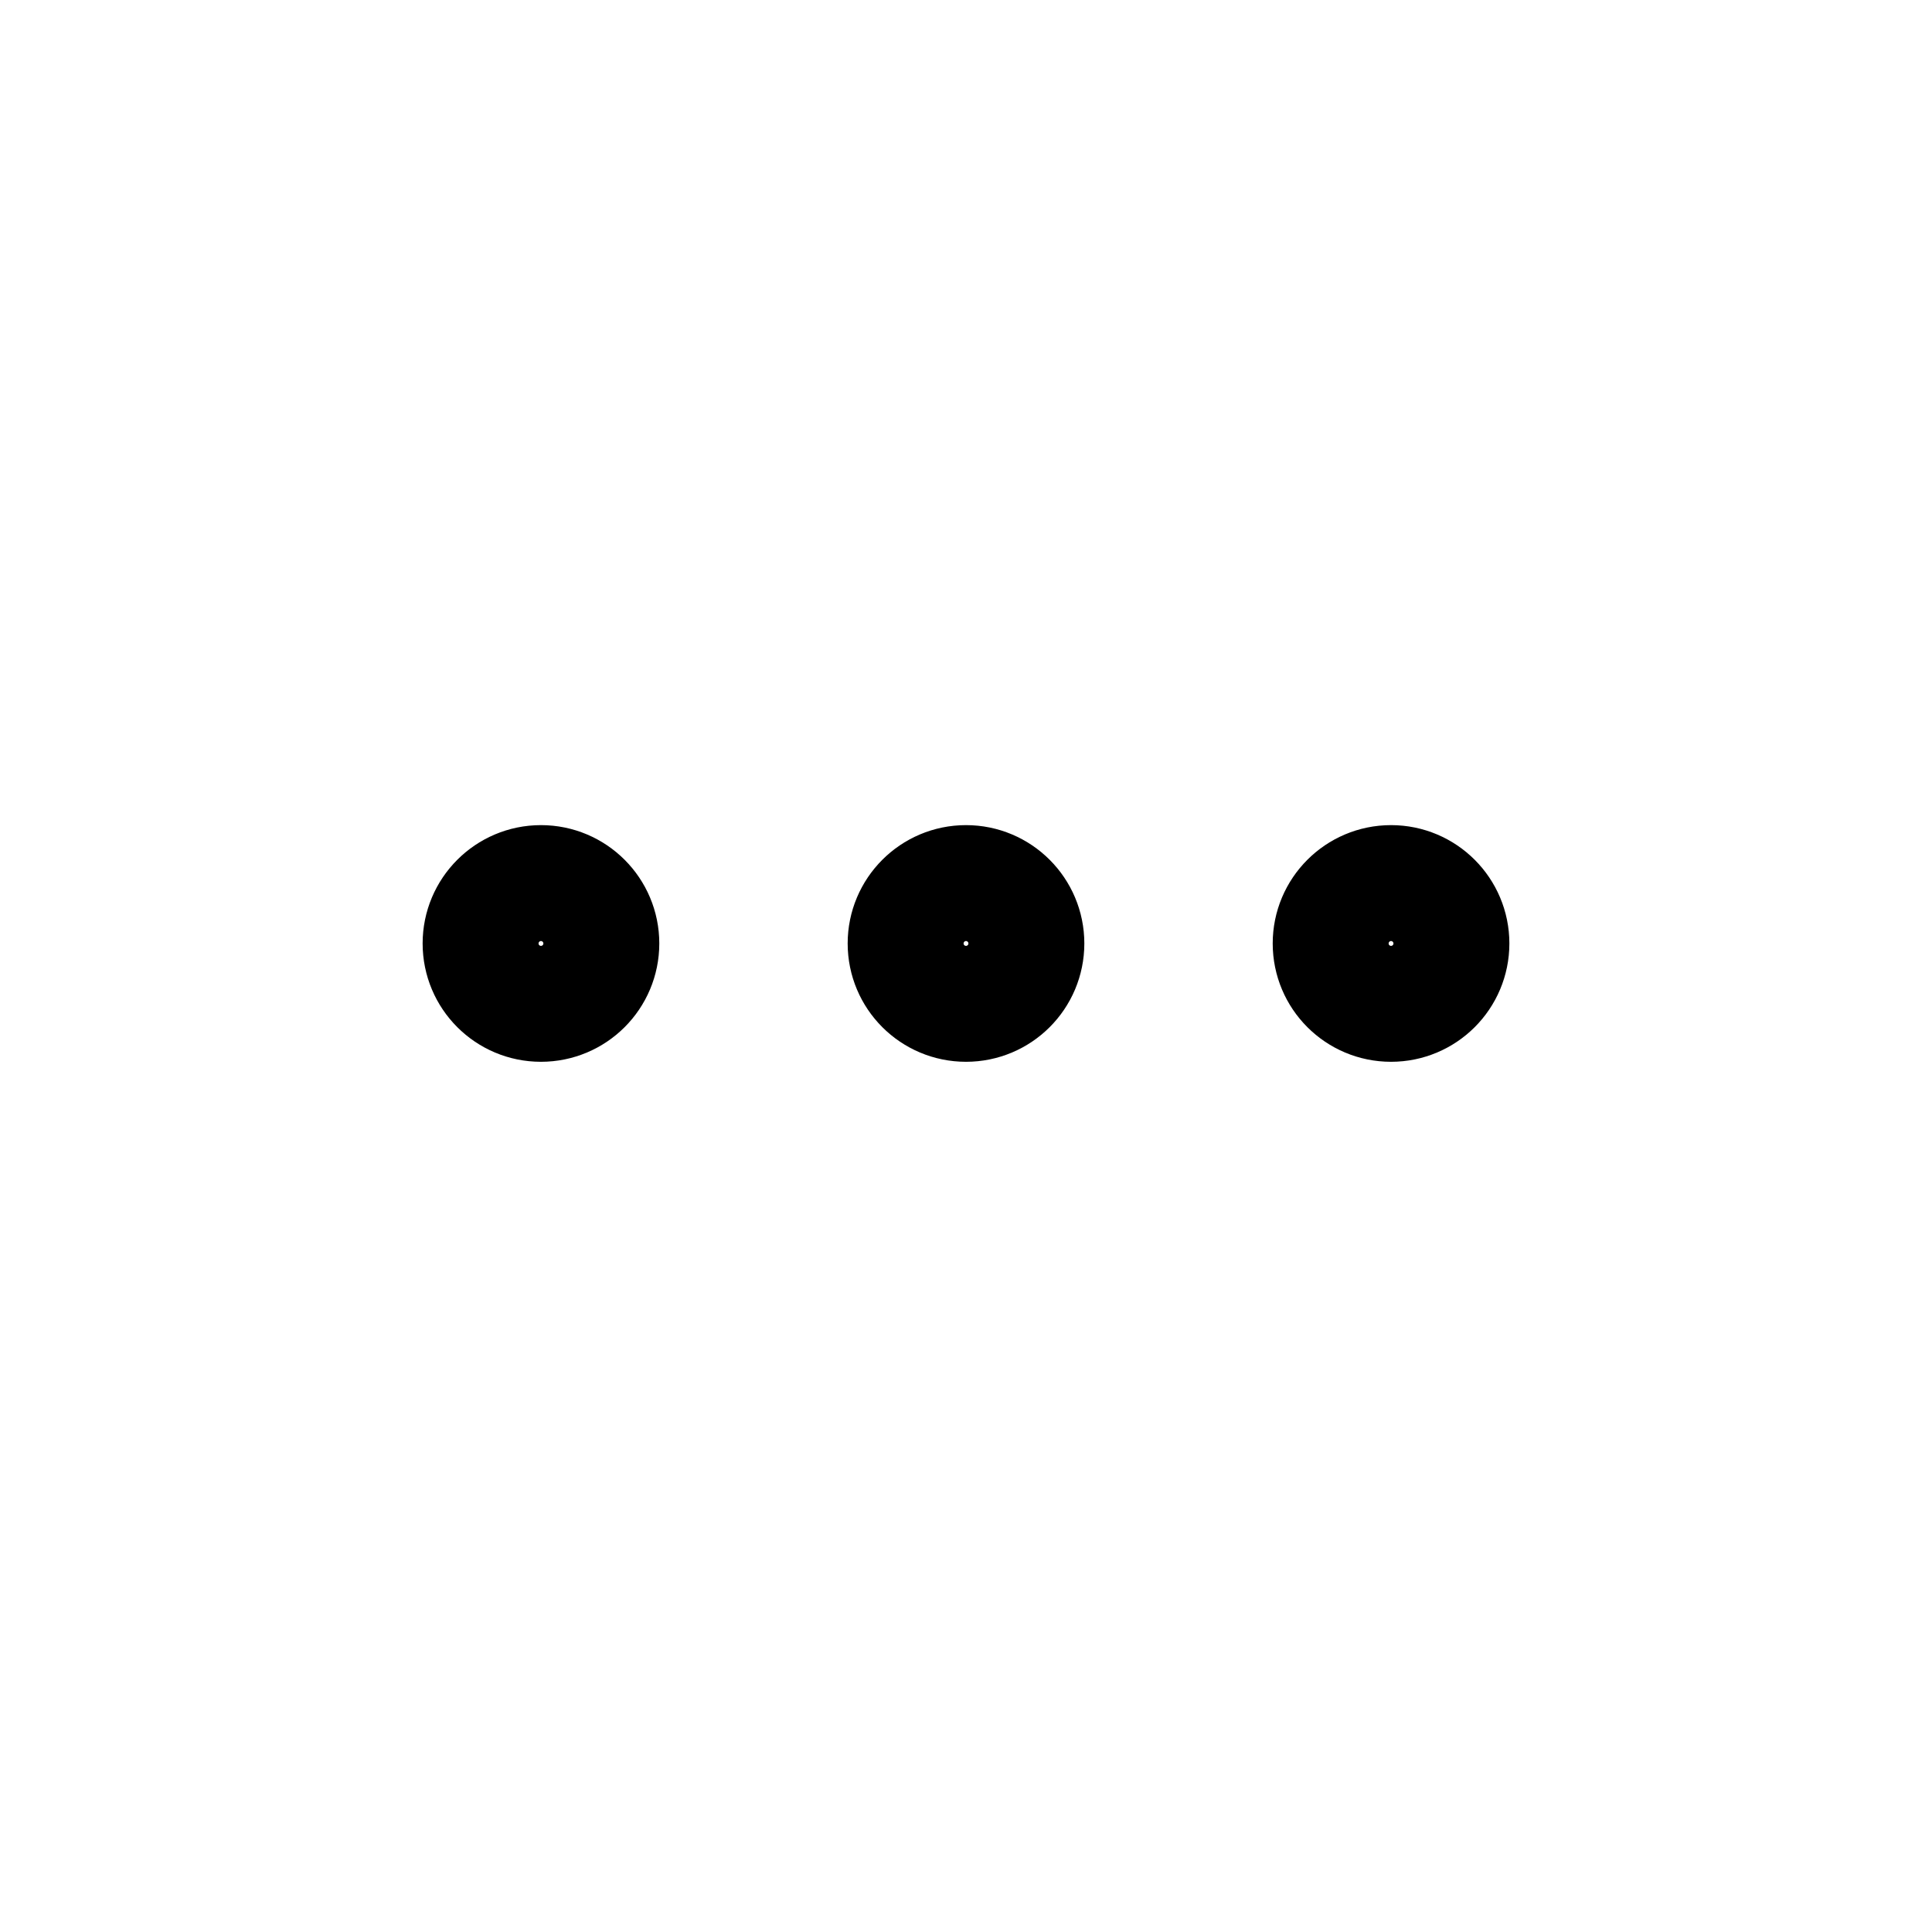
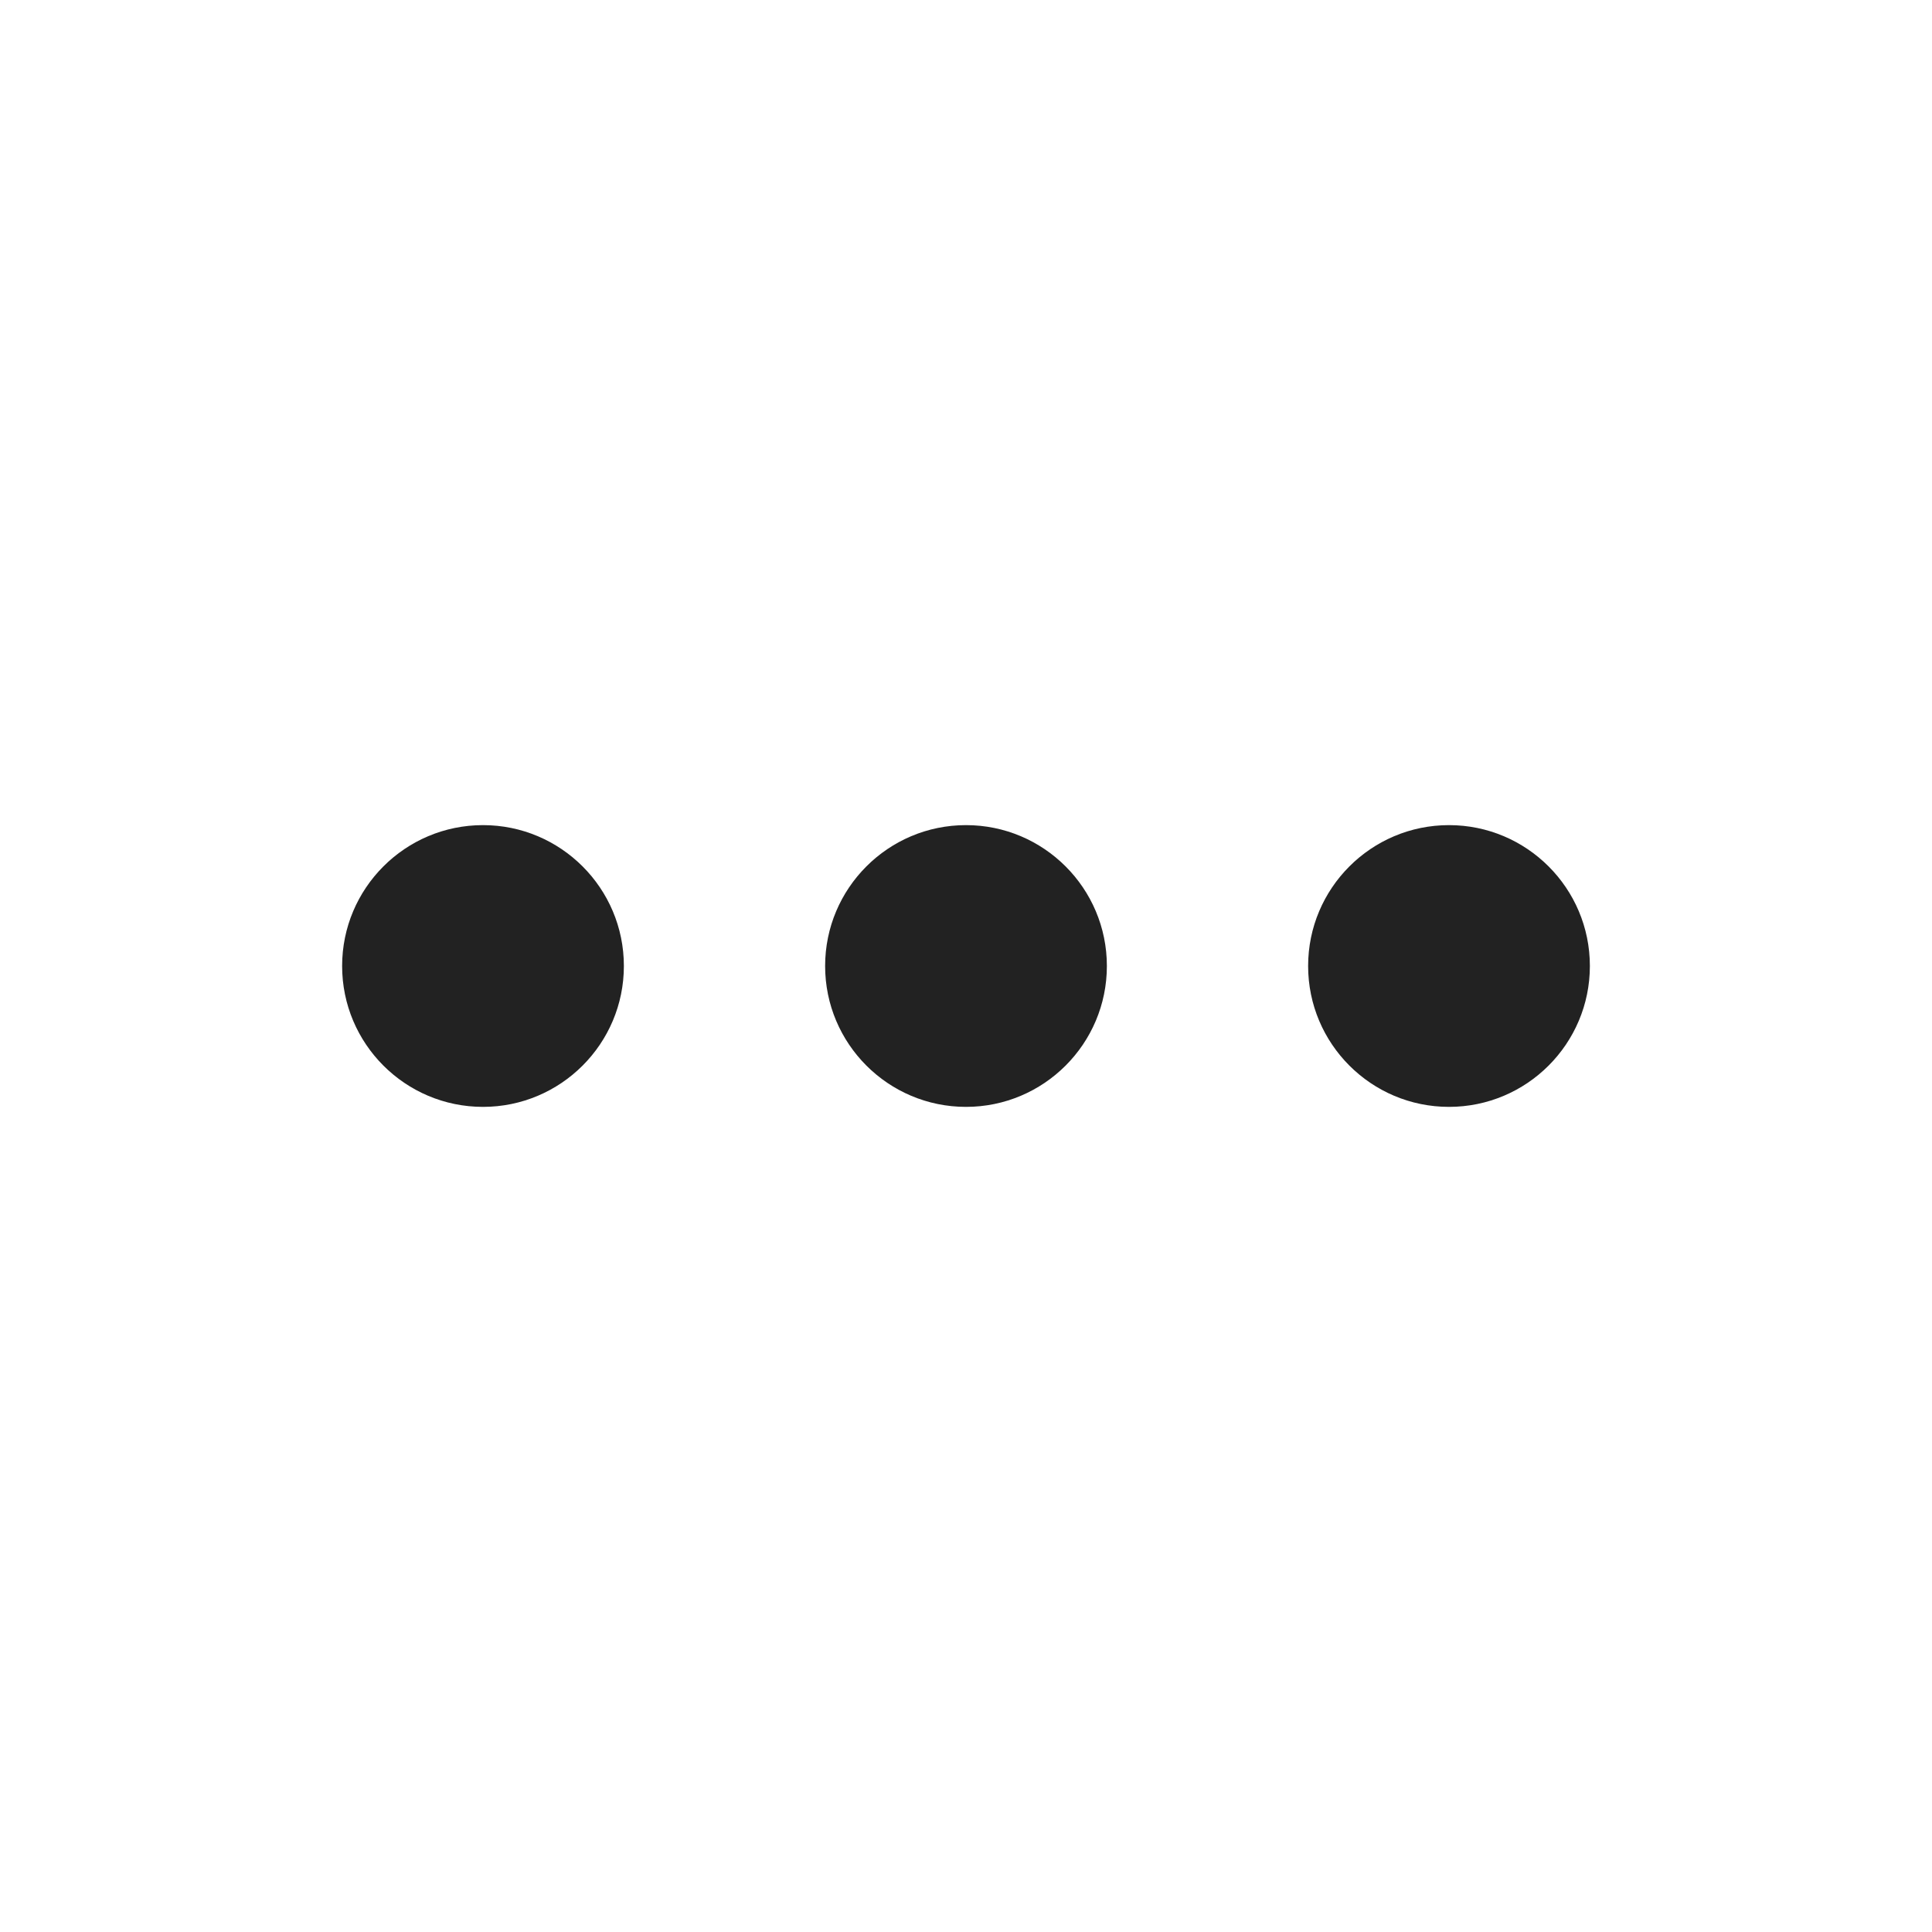
<svg xmlns="http://www.w3.org/2000/svg" width="24" height="24" viewBox="0 0 24 24" fill="none">
-   <path d="M7.44 11.72C7.44 11.323 7.118 11 6.72 11C6.322 11 6 11.323 6 11.72C6 12.118 6.322 12.44 6.72 12.44C7.118 12.44 7.44 12.118 7.44 11.72Z" stroke="currentColor" stroke-width="1.5" stroke-linecap="round" stroke-linejoin="round" />
-   <path d="M12.72 11.72C12.72 11.323 12.398 11 12 11C11.602 11 11.28 11.323 11.28 11.72C11.28 12.118 11.602 12.44 12 12.44C12.398 12.44 12.72 12.118 12.72 11.72Z" stroke="currentColor" stroke-width="1.5" stroke-linecap="round" stroke-linejoin="round" />
-   <path d="M18 11.72C18 11.323 17.678 11 17.28 11C16.882 11 16.56 11.323 16.56 11.72C16.56 12.118 16.882 12.44 17.28 12.44C17.678 12.44 18 12.118 18 11.72Z" stroke="currentColor" stroke-width="1.5" stroke-linecap="round" stroke-linejoin="round" />
+   <path d="M7.75 12C7.75 12.966 6.966 13.75 6 13.75C5.034 13.75 4.25 12.966 4.25 12C4.25 11.034 5.034 10.25 6 10.25C6.966 10.25 7.75 11.034 7.75 12ZM13.75 12C13.75 12.966 12.966 13.75 12 13.75C11.034 13.75 10.25 12.966 10.25 12C10.25 11.034 11.034 10.25 12 10.25C12.966 10.25 13.75 11.034 13.75 12ZM18 13.75C18.966 13.75 19.75 12.966 19.75 12C19.75 11.034 18.966 10.25 18 10.25C17.034 10.25 16.25 11.034 16.25 12C16.25 12.966 17.034 13.75 18 13.75Z" fill="#222222" />
</svg>
